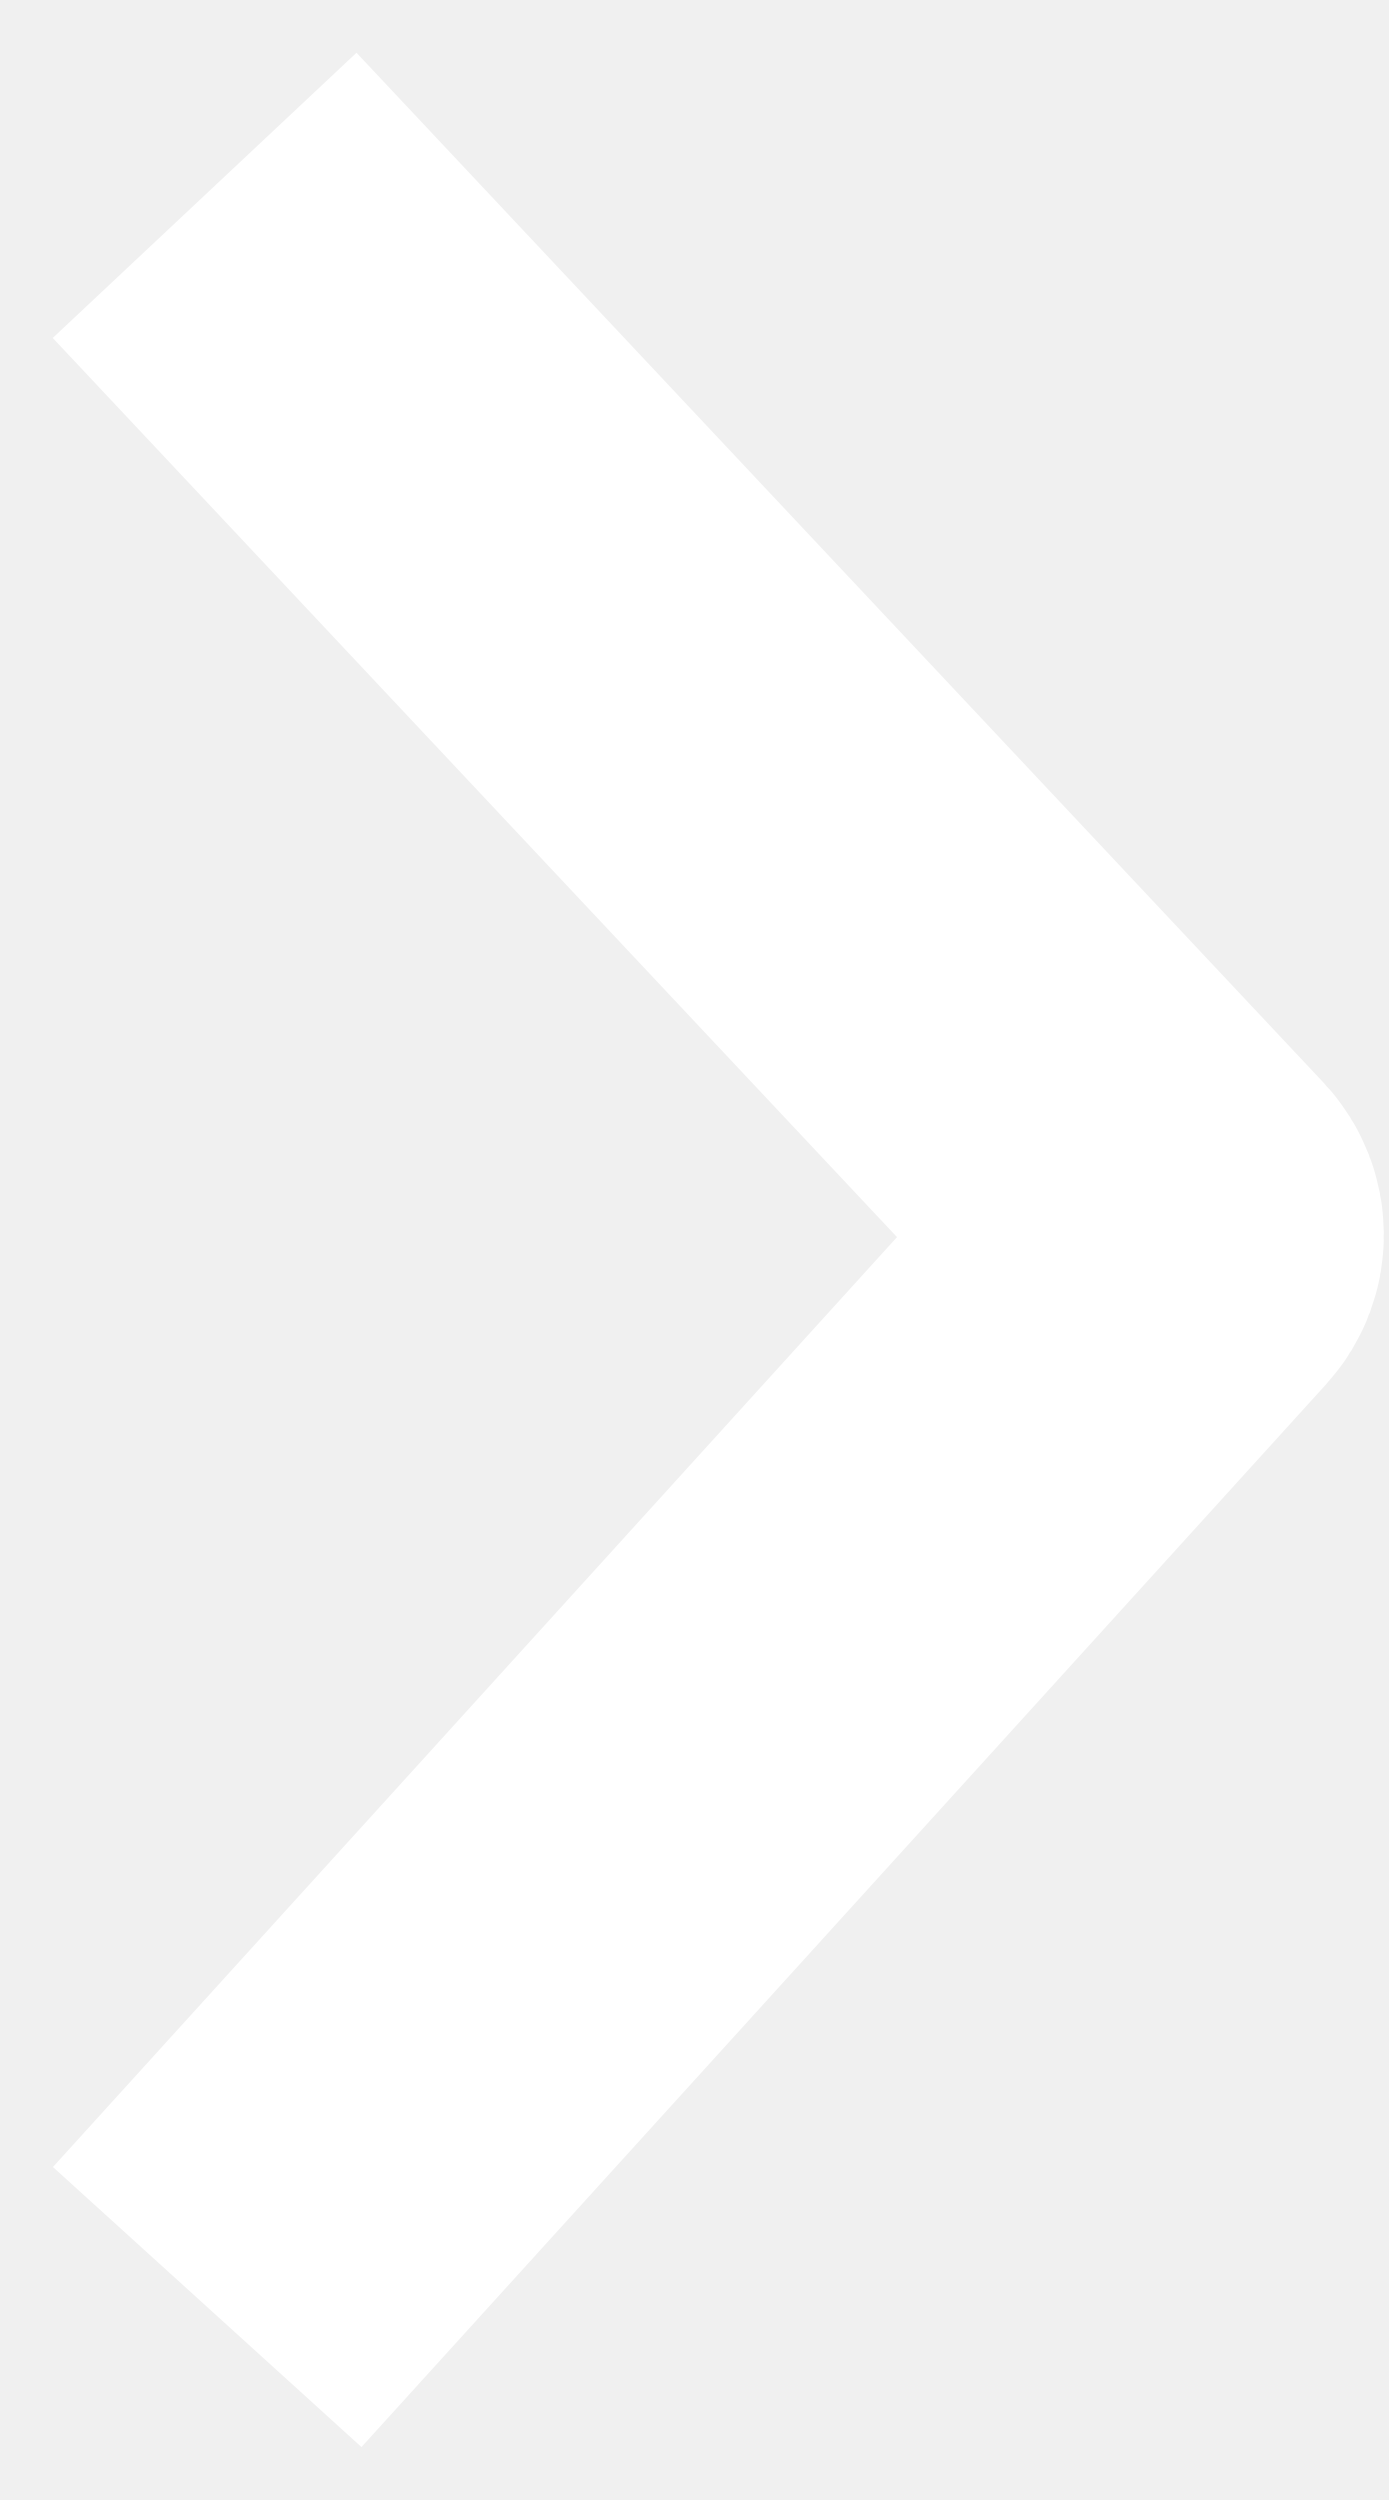
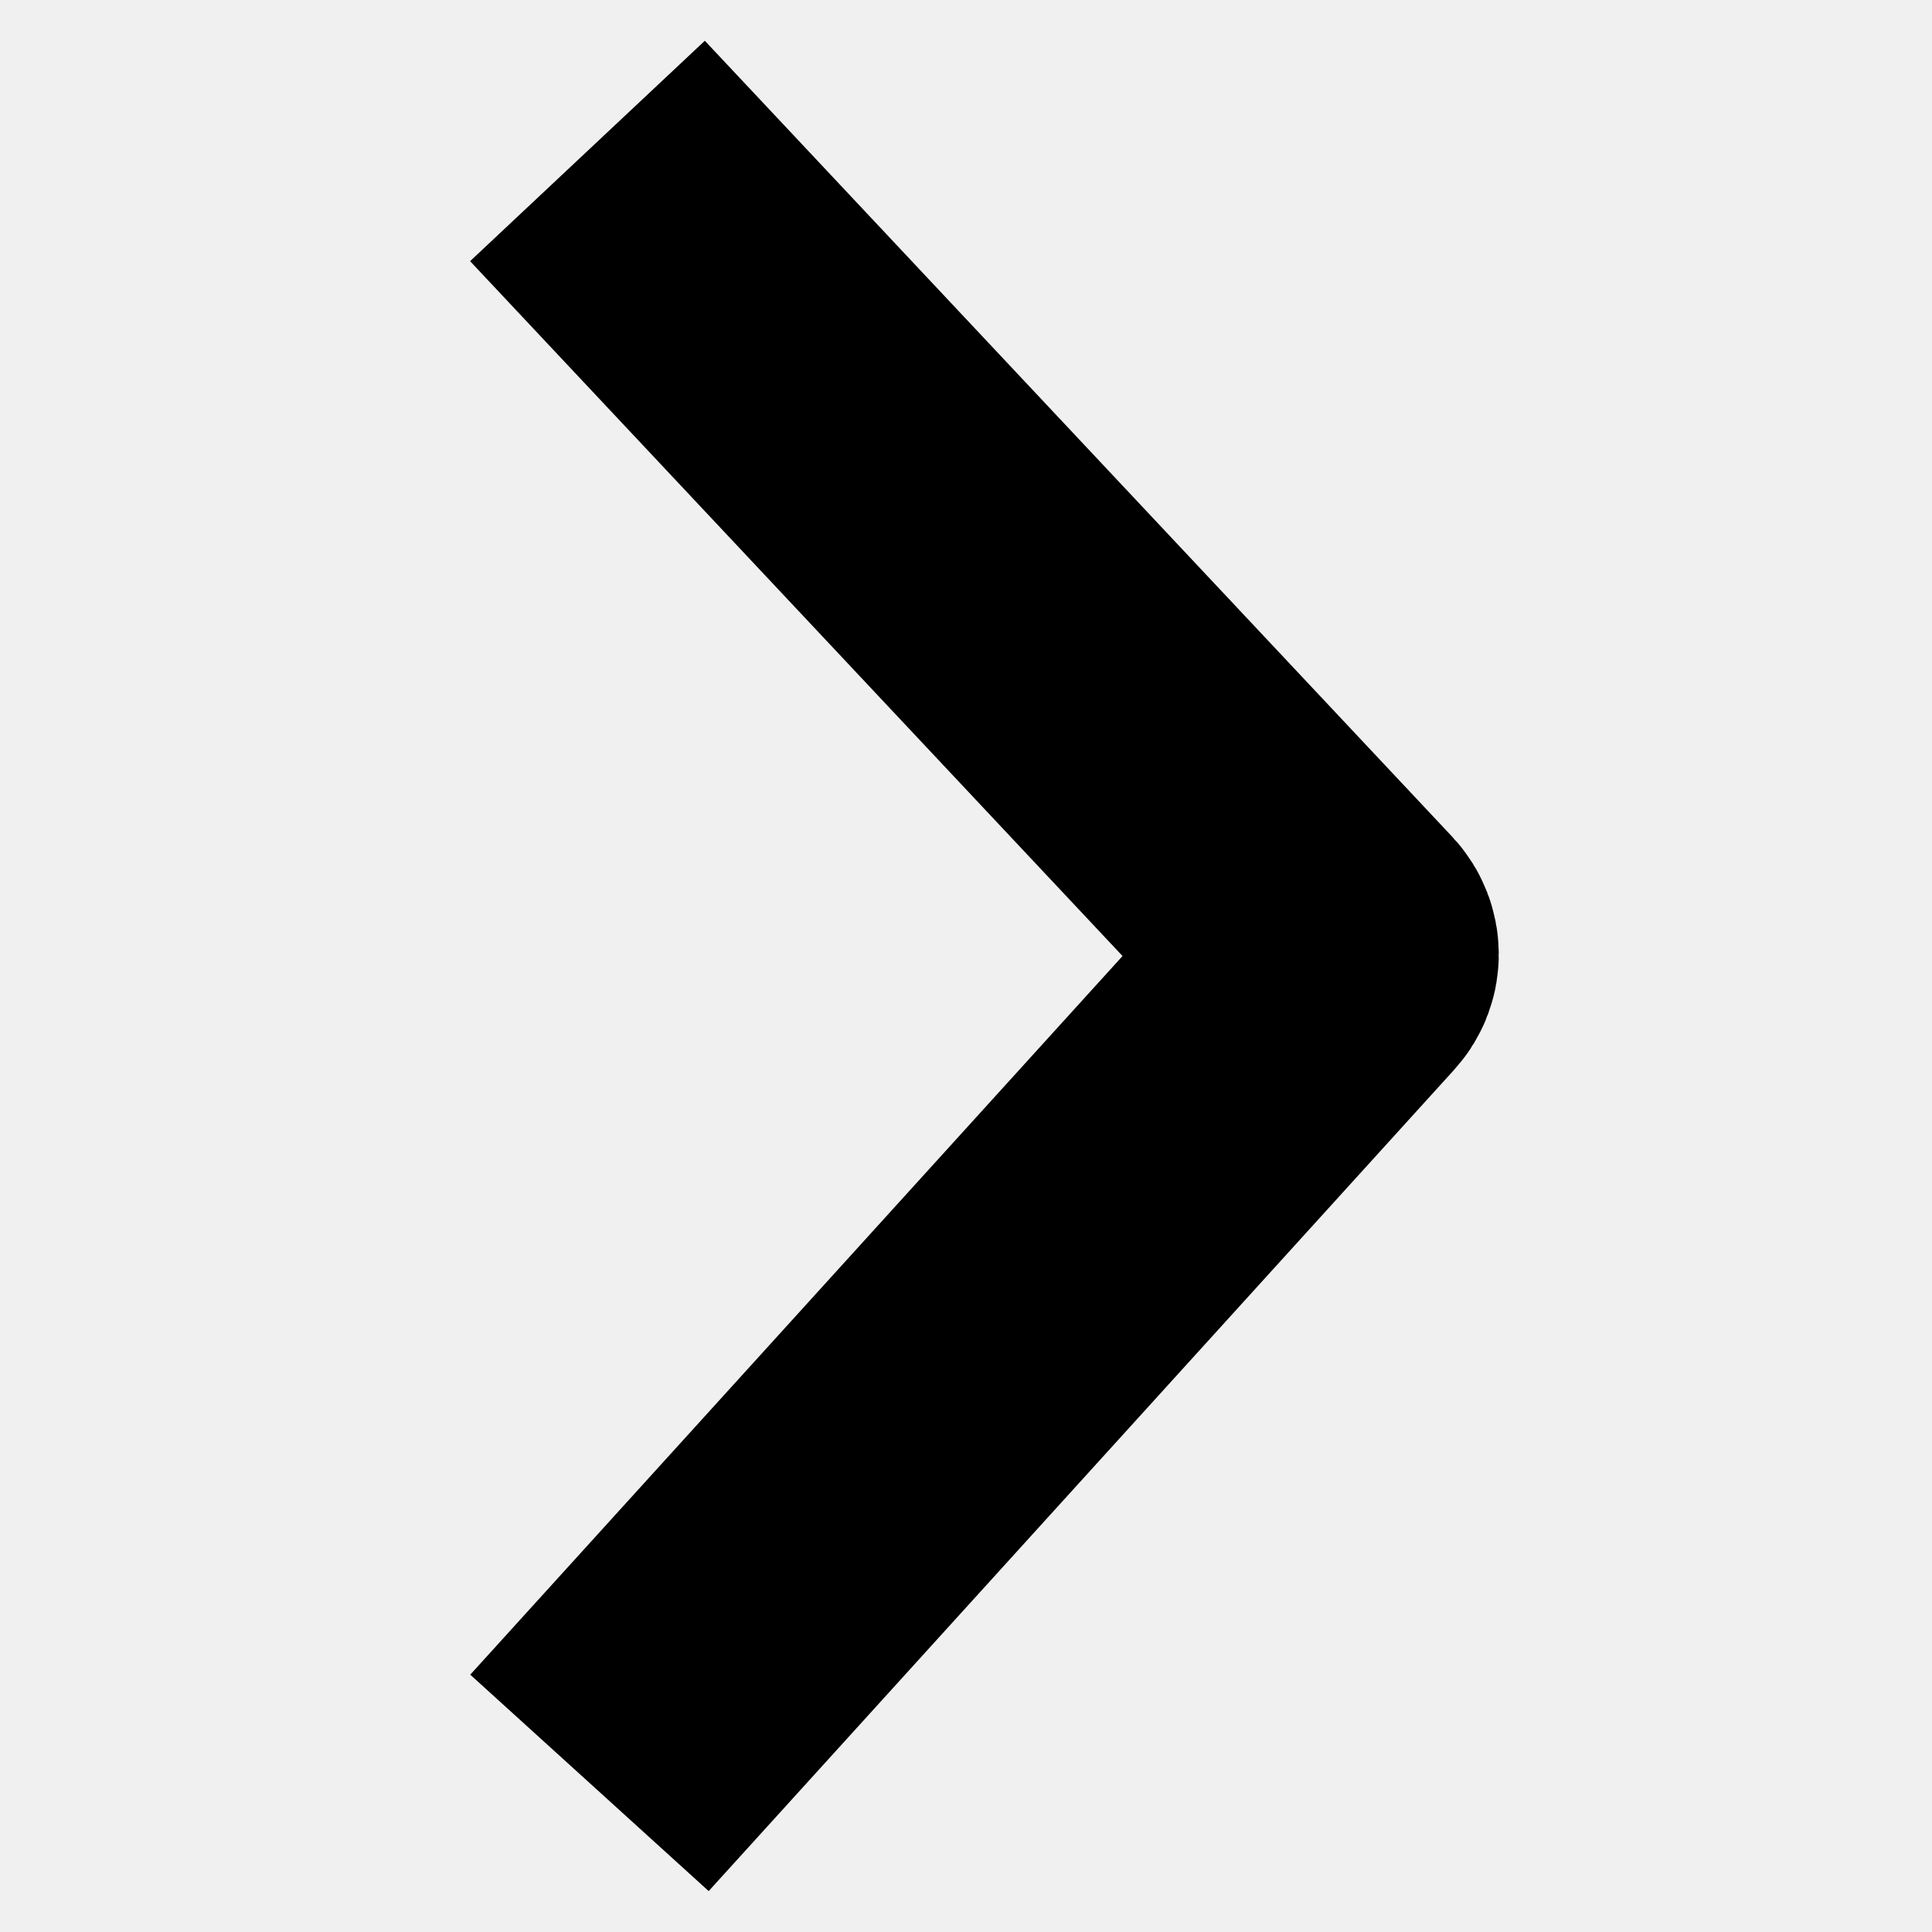
- <svg xmlns="http://www.w3.org/2000/svg" width="10" height="18" viewBox="0 0 10 18" fill="none">
-   <path d="M2.5 2.5L8.437 8.823C8.472 8.861 8.473 8.92 8.438 8.958L2.5 15.5" stroke="white" stroke-width="3" stroke-linecap="square" />
+ <svg xmlns="http://www.w3.org/2000/svg" width="1em" height="1em" viewBox="0 0 10 18" fill="none">
+   <path d="M2.5 2.5L8.437 8.823C8.472 8.861 8.473 8.92 8.438 8.958L2.5 15.5" stroke="currentColor" stroke-width="3" stroke-linecap="square" />
</svg>
